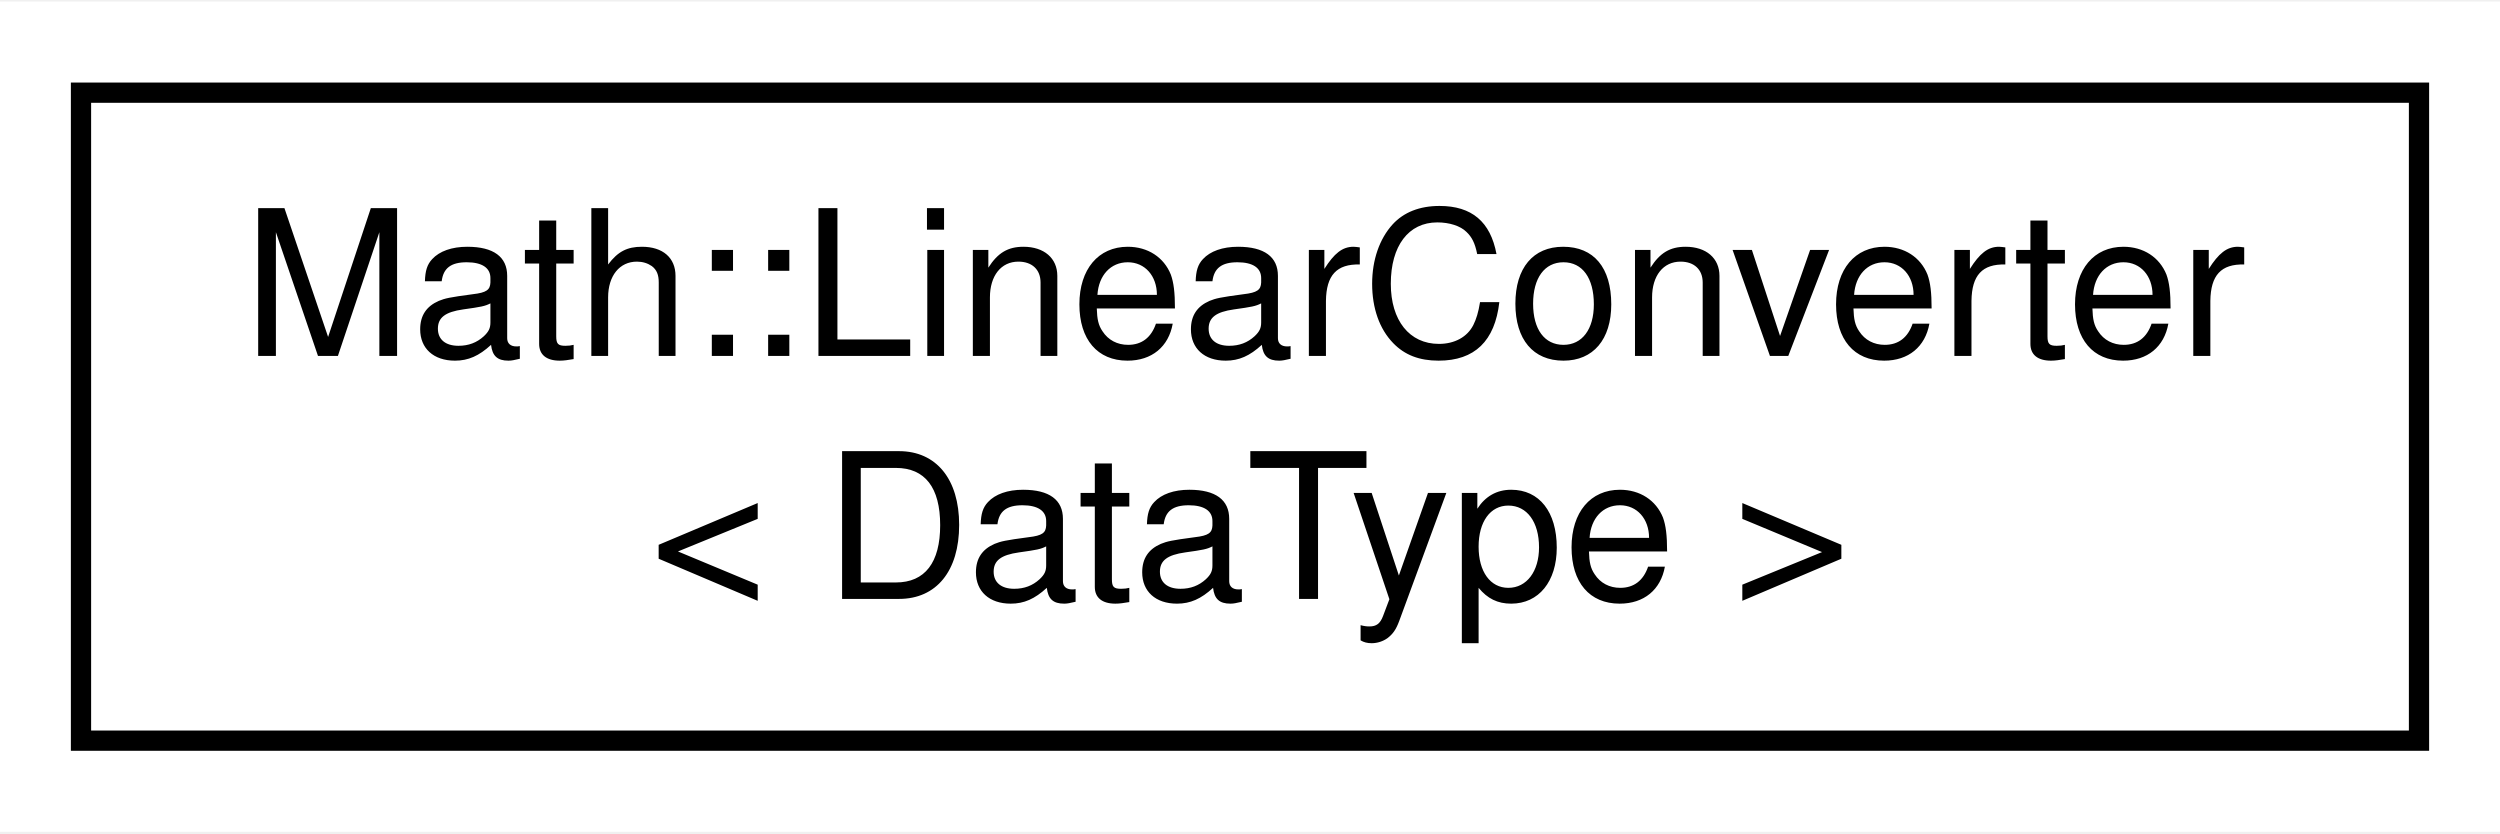
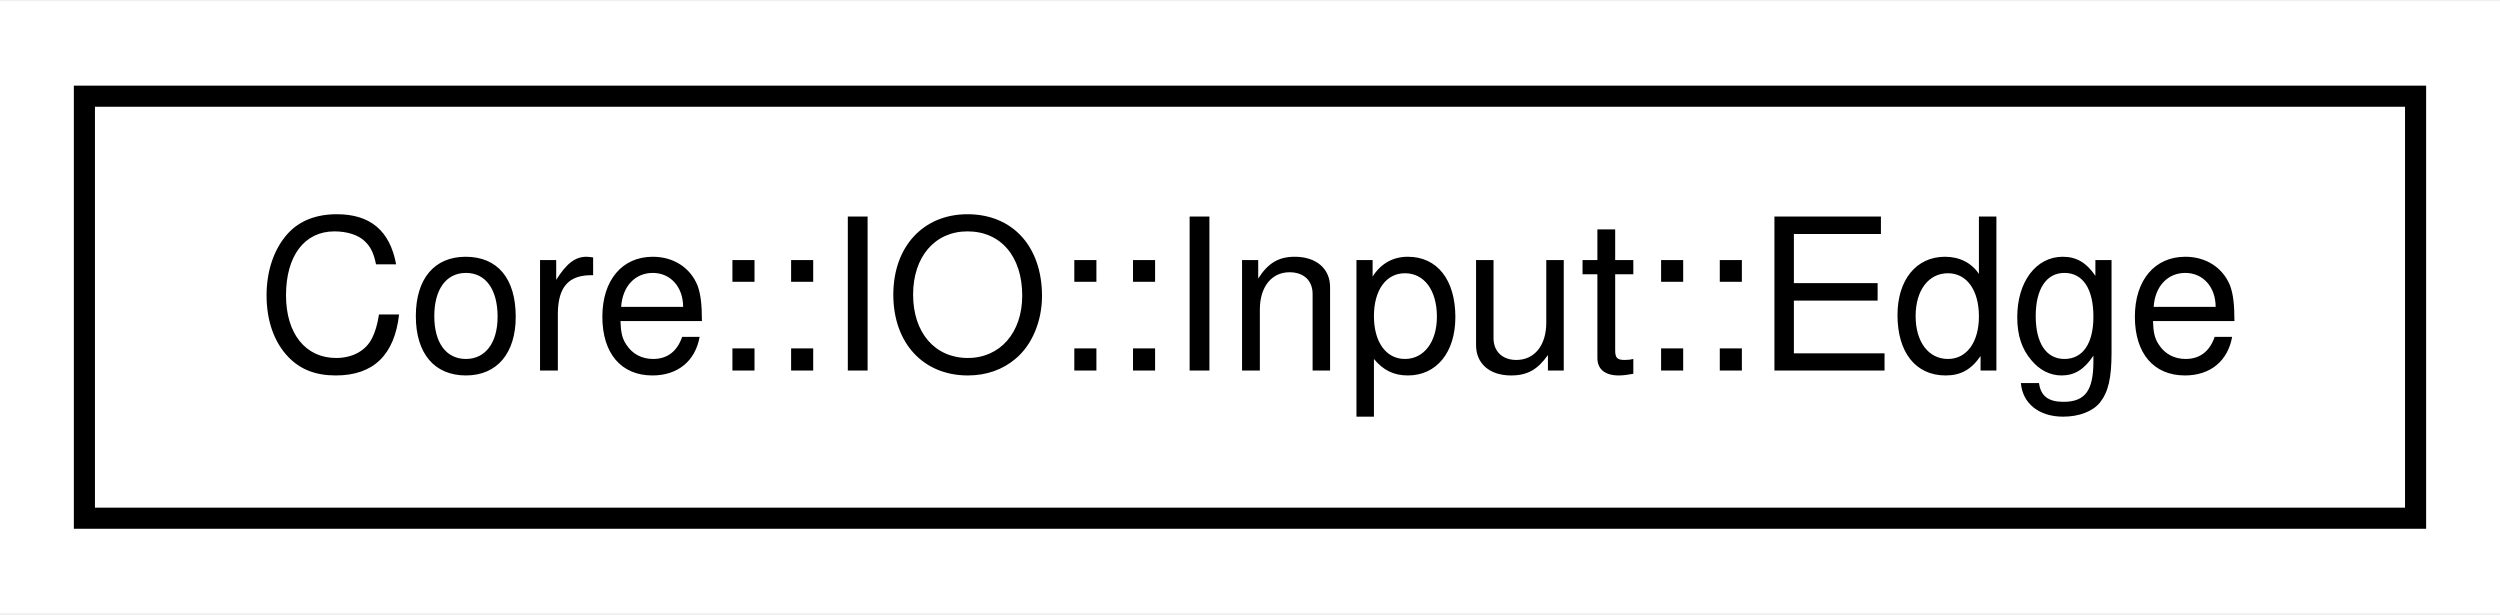
- <svg xmlns="http://www.w3.org/2000/svg" xmlns:xlink="http://www.w3.org/1999/xlink" width="123pt" height="41pt" viewBox="0.00 0.00 123.46 41.00">
-   <g id="graph0" class="graph" transform="scale(1 1) rotate(0) translate(4 37)">
-     <polygon fill="#ffffff" stroke="transparent" points="-4,4 -4,-37 119.46,-37 119.46,4 -4,4" />
+ <svg xmlns="http://www.w3.org/2000/svg" xmlns:xlink="http://www.w3.org/1999/xlink" width="118pt" height="29pt" viewBox="0.00 0.00 118.48 29.00">
+   <g id="graph0" class="graph" transform="scale(1 1) rotate(0) translate(4 25)">
+     <polygon fill="#ffffff" stroke="transparent" points="-4,4 -4,-25 114.479,-25 114.479,4 -4,4" />
    <g id="node1" class="node">
      <g id="a_node1">
-         <a xlink:href="classMath_1_1LinearConverter.html" target="_top" xlink:title="The LinearConverter class converts x to y or y to x using slope intercept formula. Basically, this class wraps mx + b, and allows conversion in the other direction. ">
-           <polygon fill="#ffffff" stroke="#000000" points="0,-.5 0,-32.5 115.46,-32.5 115.46,-.5 0,-.5" />
-           <text text-anchor="start" x="8" y="-19.5" font-family="Helvetica,sans-Serif" font-size="10.00" fill="#000000">Math::LinearConverter</text>
-           <text text-anchor="middle" x="57.73" y="-7.5" font-family="Helvetica,sans-Serif" font-size="10.00" fill="#000000">&lt; DataType &gt;</text>
+         <a xlink:href="structCore_1_1IO_1_1Input_1_1Edge.html" target="_top" xlink:title="The Edge struct holds the enum that represents the edge events. ">
+           <polygon fill="#ffffff" stroke="#000000" points="0,-.5 0,-20.5 110.479,-20.5 110.479,-.5 0,-.5" />
+           <text text-anchor="middle" x="55.239" y="-7.5" font-family="Helvetica,sans-Serif" font-size="10.00" fill="#000000">Core::IO::Input::Edge</text>
        </a>
      </g>
    </g>
  </g>
</svg>
